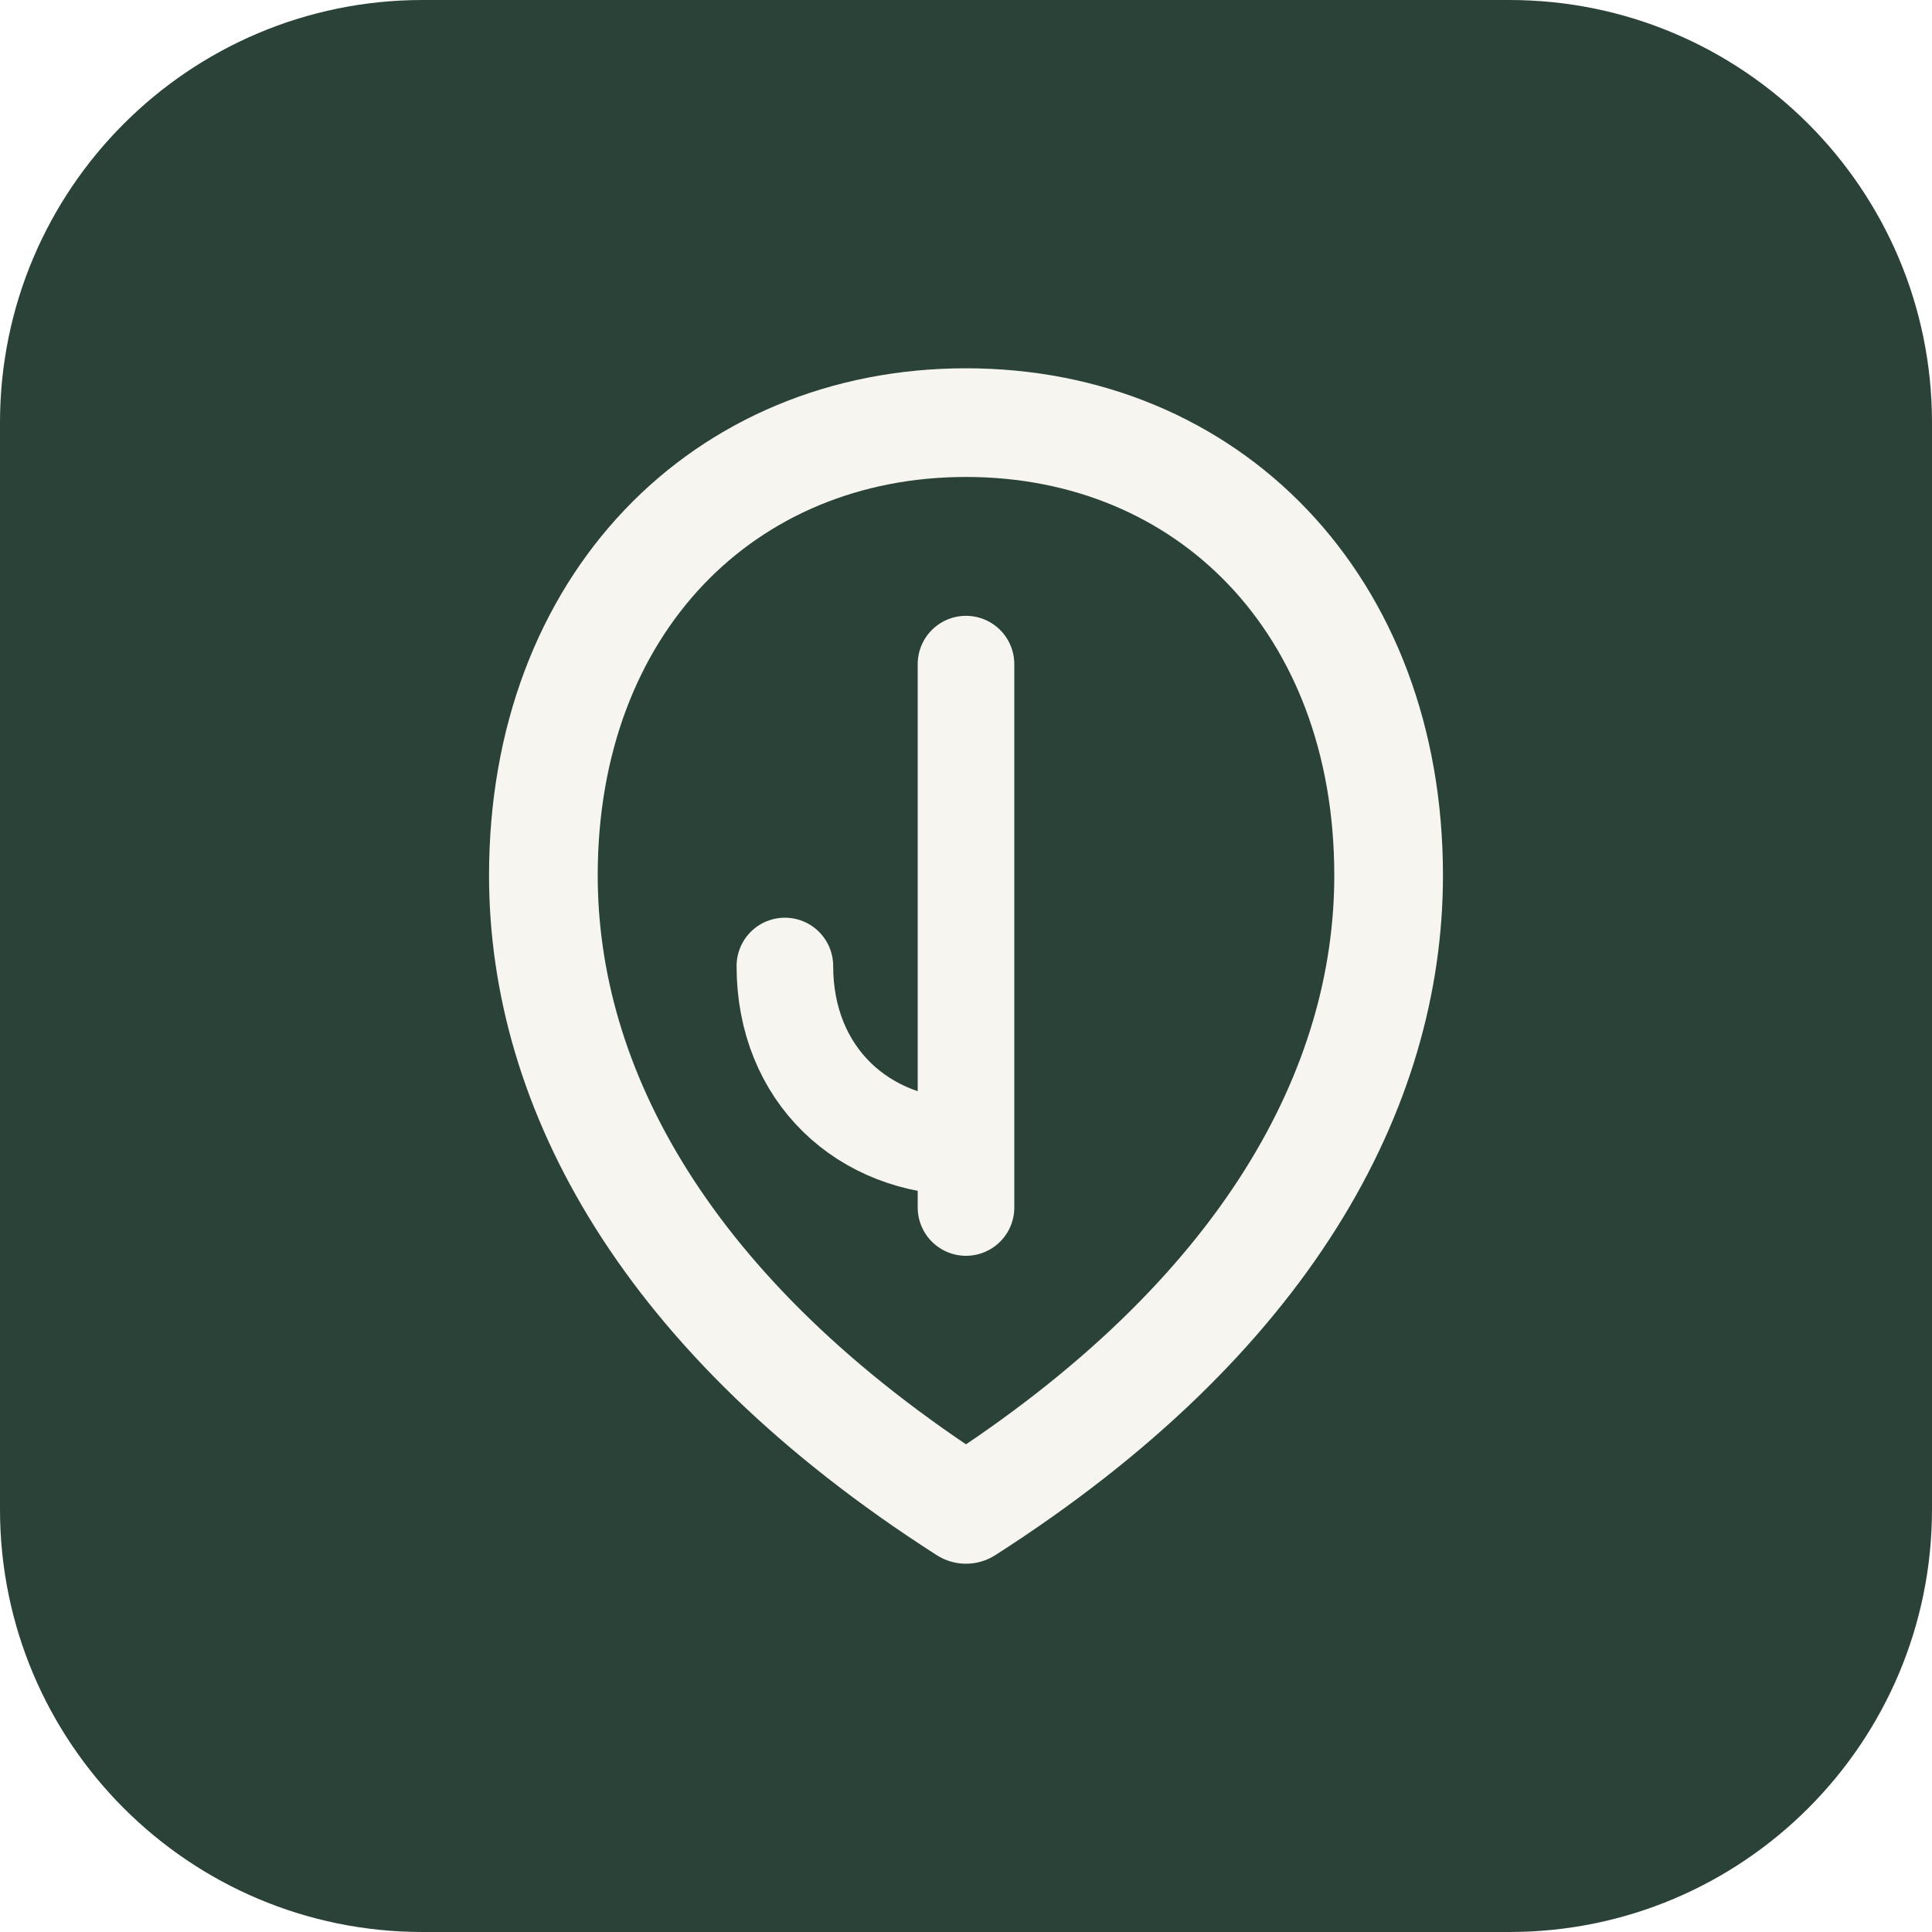
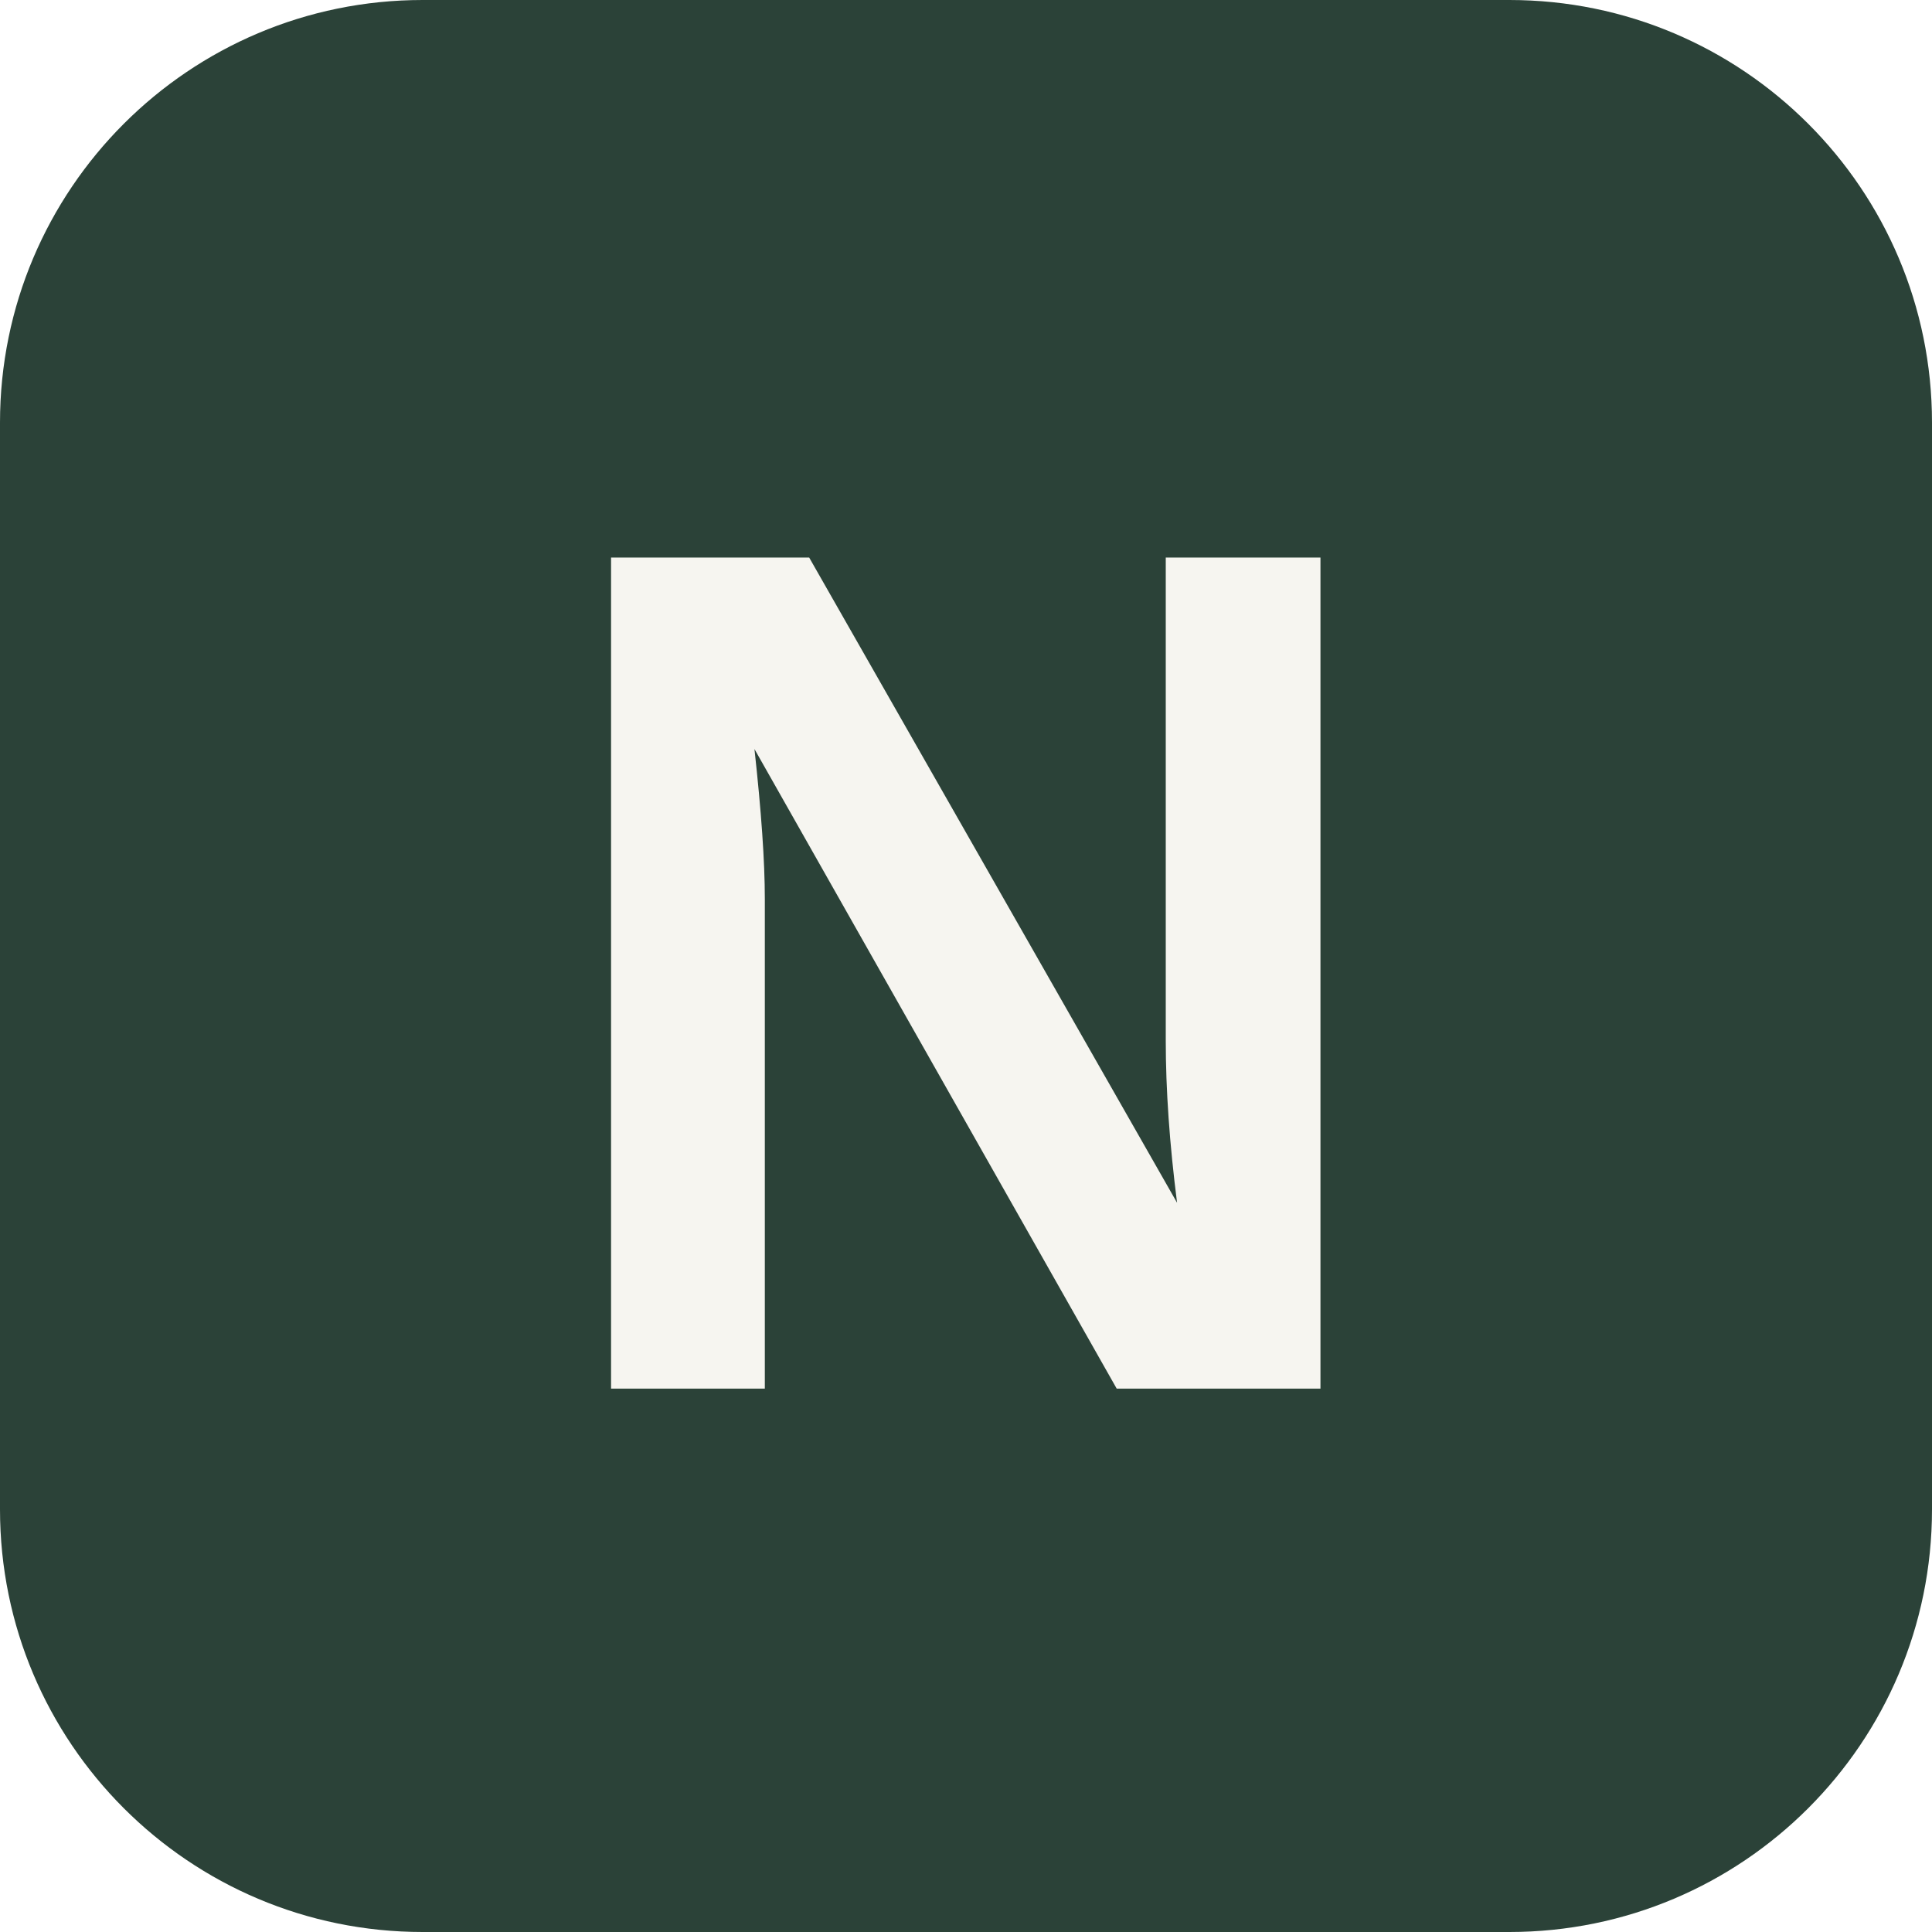
<svg xmlns="http://www.w3.org/2000/svg" viewBox="0 0 32 32">
  <rect width="32" height="32" rx="7" fill="#2b4238" />
-   <path d="M16 25c-5-3.2-7-7-7-10.5C9 10 12 7 16 7s7 3 7 7.5c0 3.5-2 7.3-7 10.5Z" fill="none" stroke="#f6f5f0" stroke-width="1.8" stroke-linejoin="round" />
-   <path d="M16 11v9M13 16c0 1.8 1.3 3 3 3" fill="none" stroke="#f6f5f0" stroke-width="1.6" stroke-linecap="round" stroke-linejoin="round" />
+   <text x="16" y="23" font-family="Arial, sans-serif" font-size="20" font-weight="700" text-anchor="middle" fill="#f6f5f0">N</text>
</svg>
